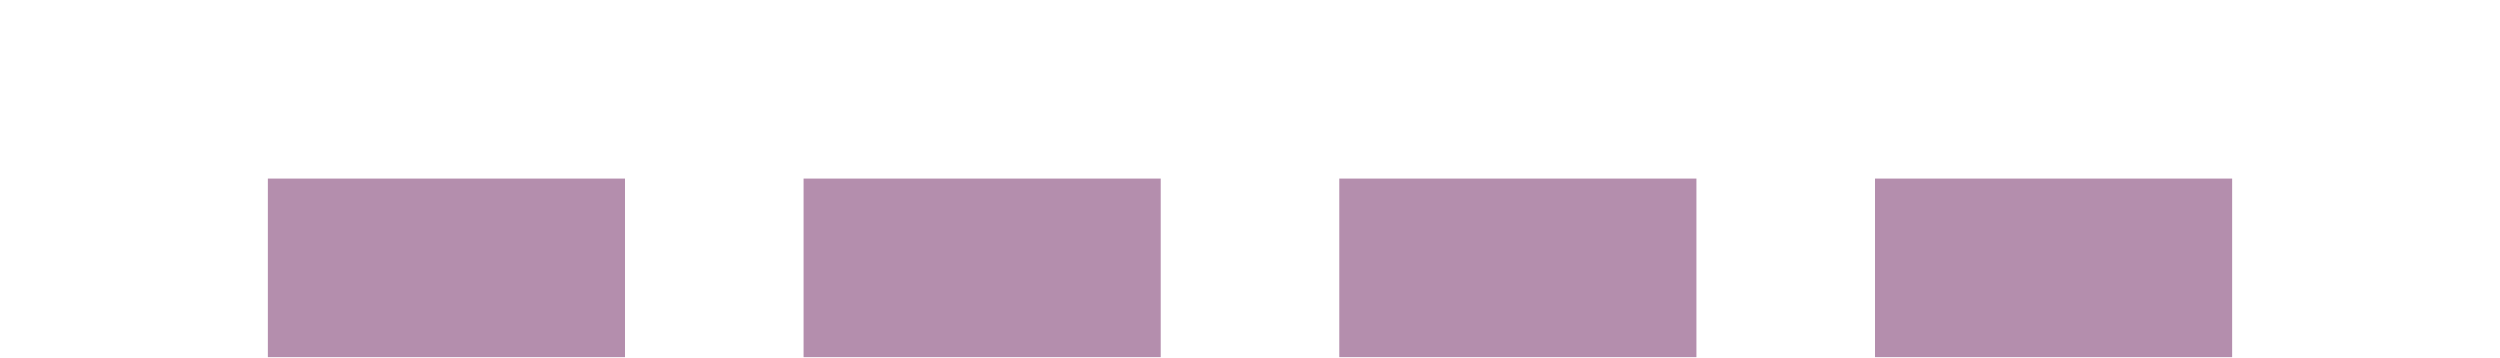
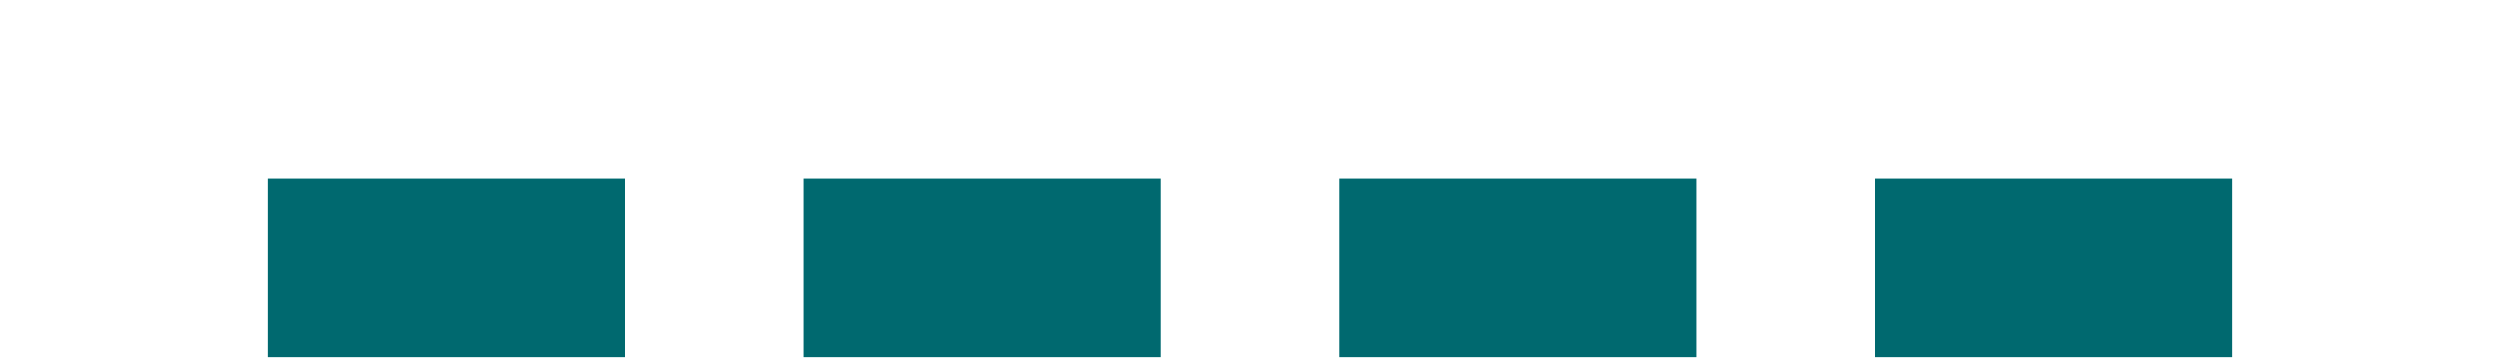
<svg xmlns="http://www.w3.org/2000/svg" xmlns:ns1="http://www.openswatchbook.org/uri/2009/osb" xmlns:xlink="http://www.w3.org/1999/xlink" width="28" height="4" id="svg11300" version="1.0" style="display:inline;enable-background:new">
  <defs id="defs3">
    <linearGradient id="selected_bg_color" ns1:paint="solid">
-       <stop style="stop-color:#b48ead;stop-opacity:1;" offset="0" id="stop4140" />
+       <stop style="stop-color:#00696F;stop-opacity:1;" offset="0" id="stop4140" />
    </linearGradient>
    <linearGradient xlink:href="#selected_bg_color" id="linearGradient4142" x1="5" y1="298" x2="5" y2="300" gradientUnits="userSpaceOnUse" />
  </defs>
  <g style="display:inline" id="layer1" transform="translate(0,-296)">
    <rect style="opacity:1;fill:url(#linearGradient4142);fill-opacity:1;stroke:none" id="rect4270-9" width="4" height="2" x="3" y="298" />
    <rect y="298" x="9" height="2" width="4" id="rect4202" style="opacity:1;fill:url(#selected_bg_color);fill-opacity:1;stroke:none" />
    <rect style="opacity:1;fill:url(#selected_bg_color);fill-opacity:1;stroke:none" id="rect4208" width="4" height="2" x="15" y="298" />
    <rect y="298" x="21" height="2" width="4" id="rect4214" style="opacity:1;fill:url(#selected_bg_color);fill-opacity:1;stroke:none" />
  </g>
</svg>
